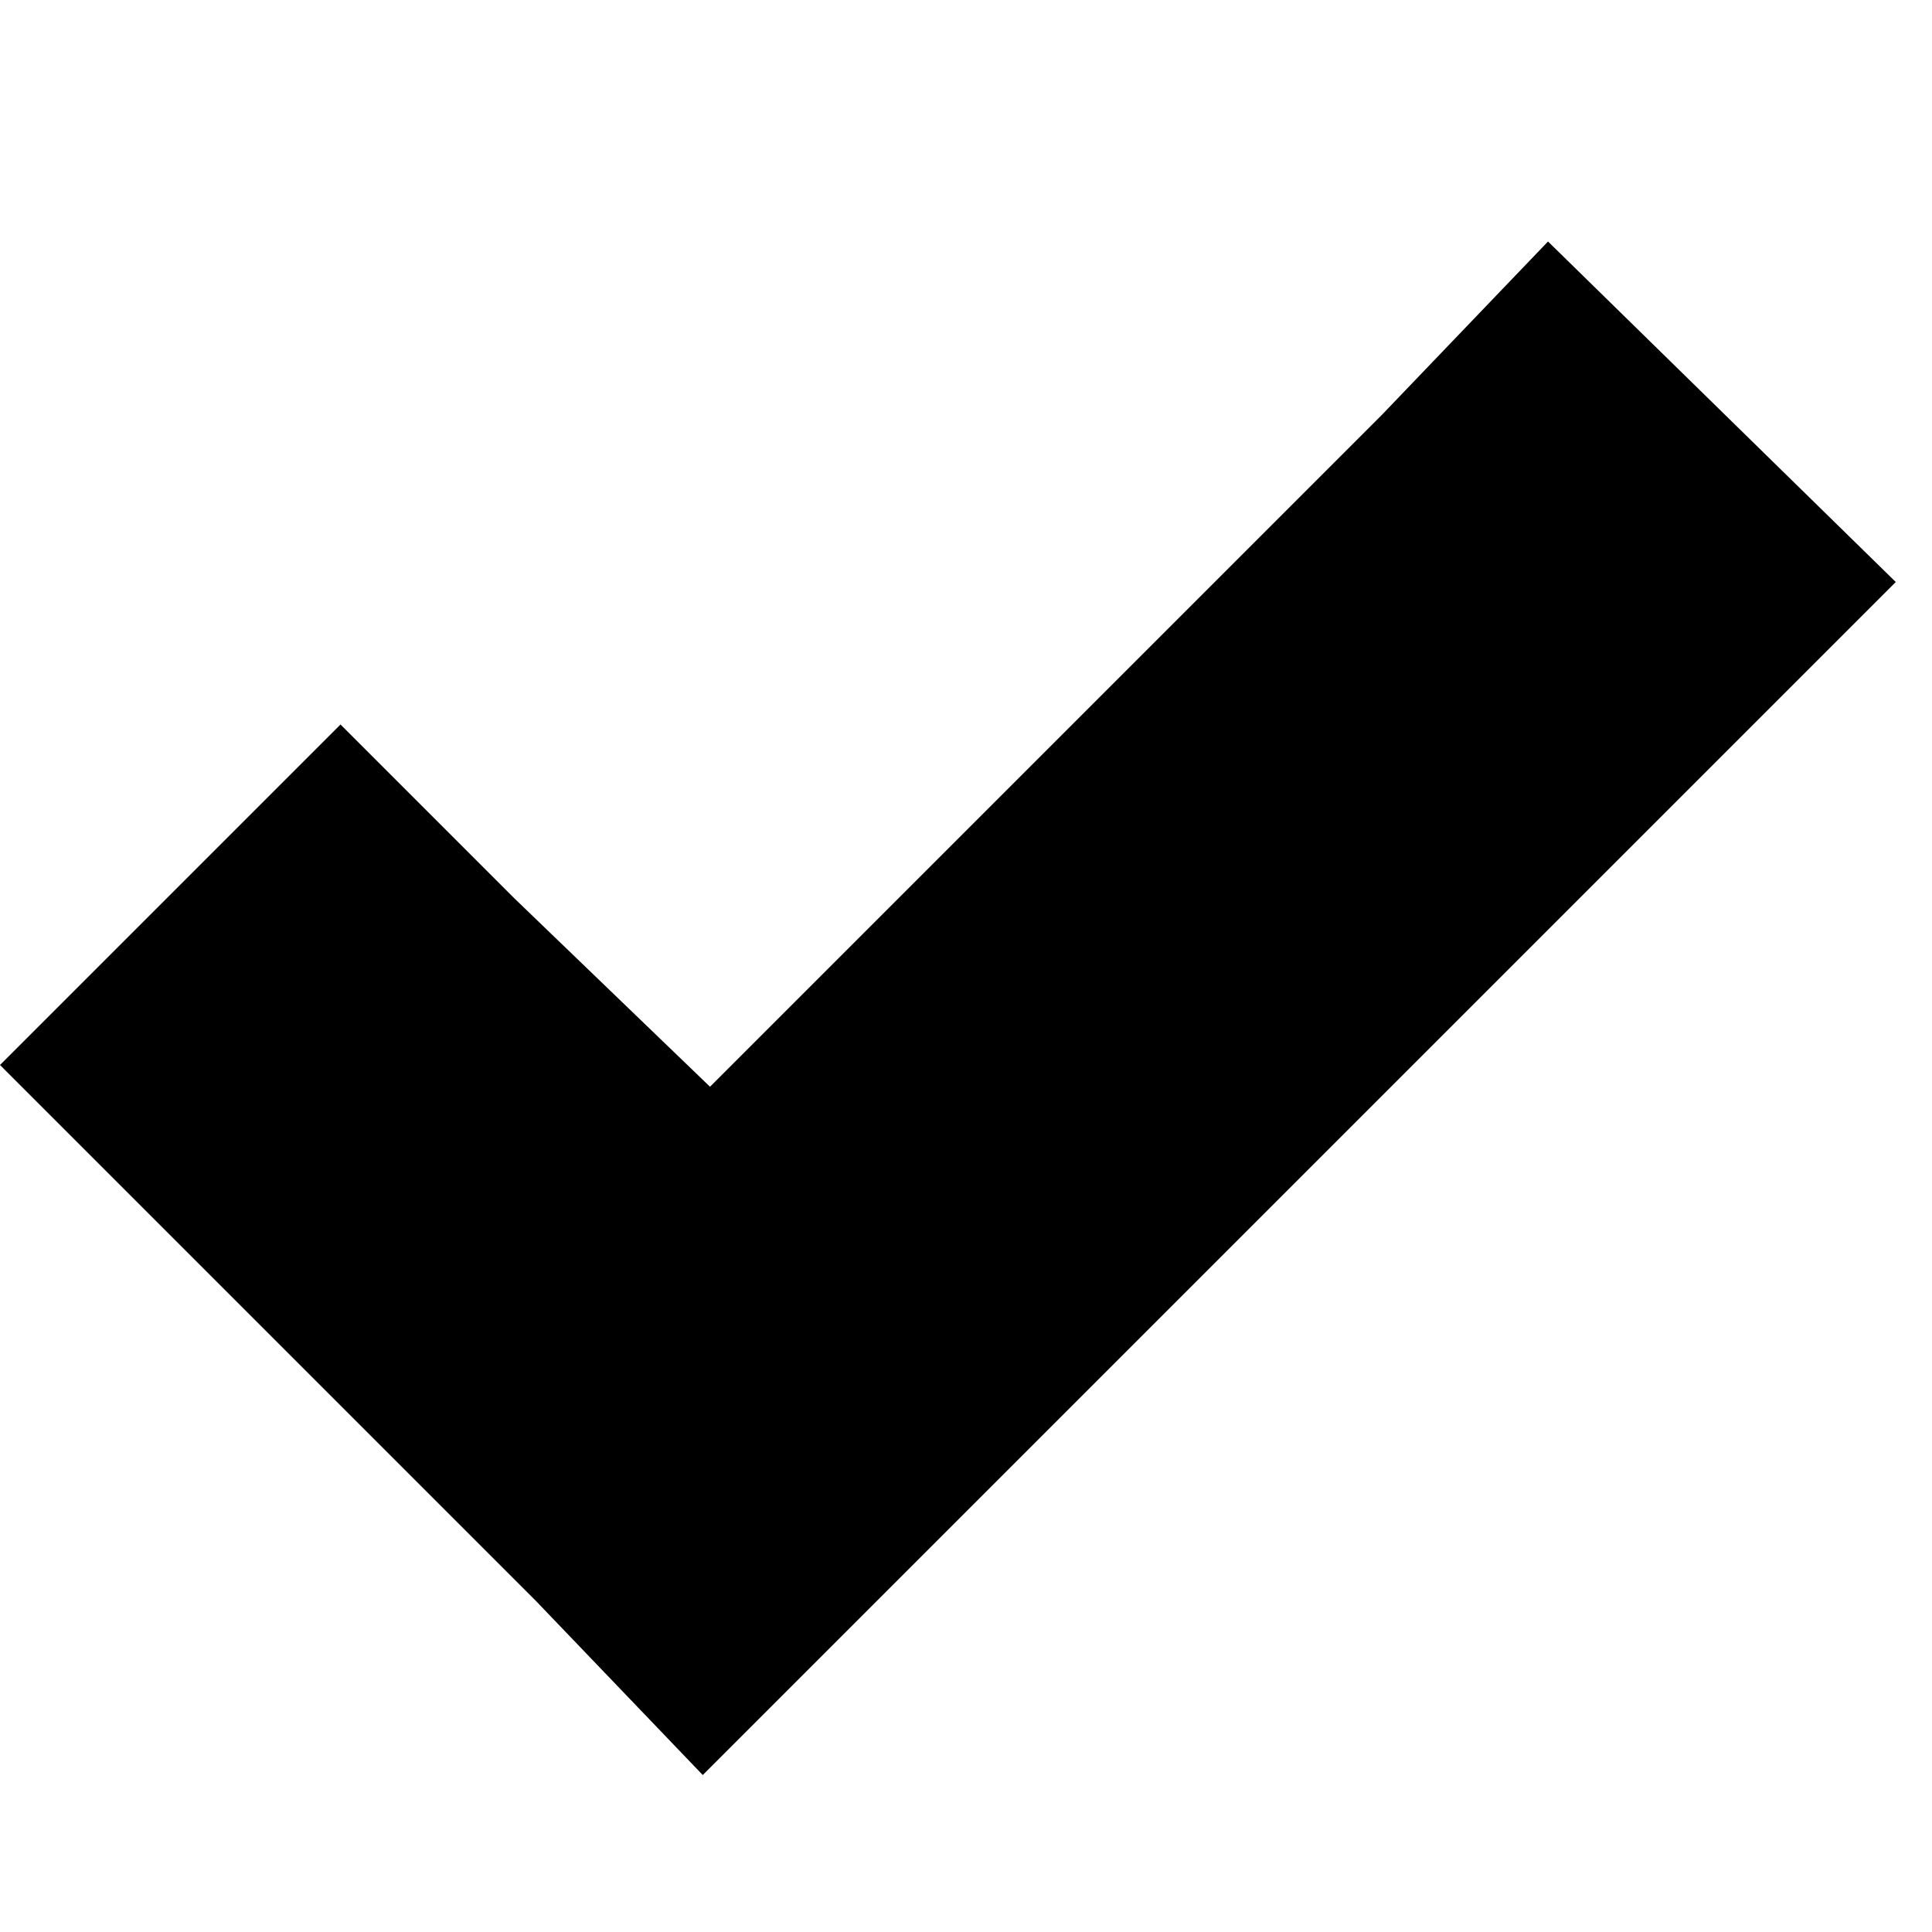
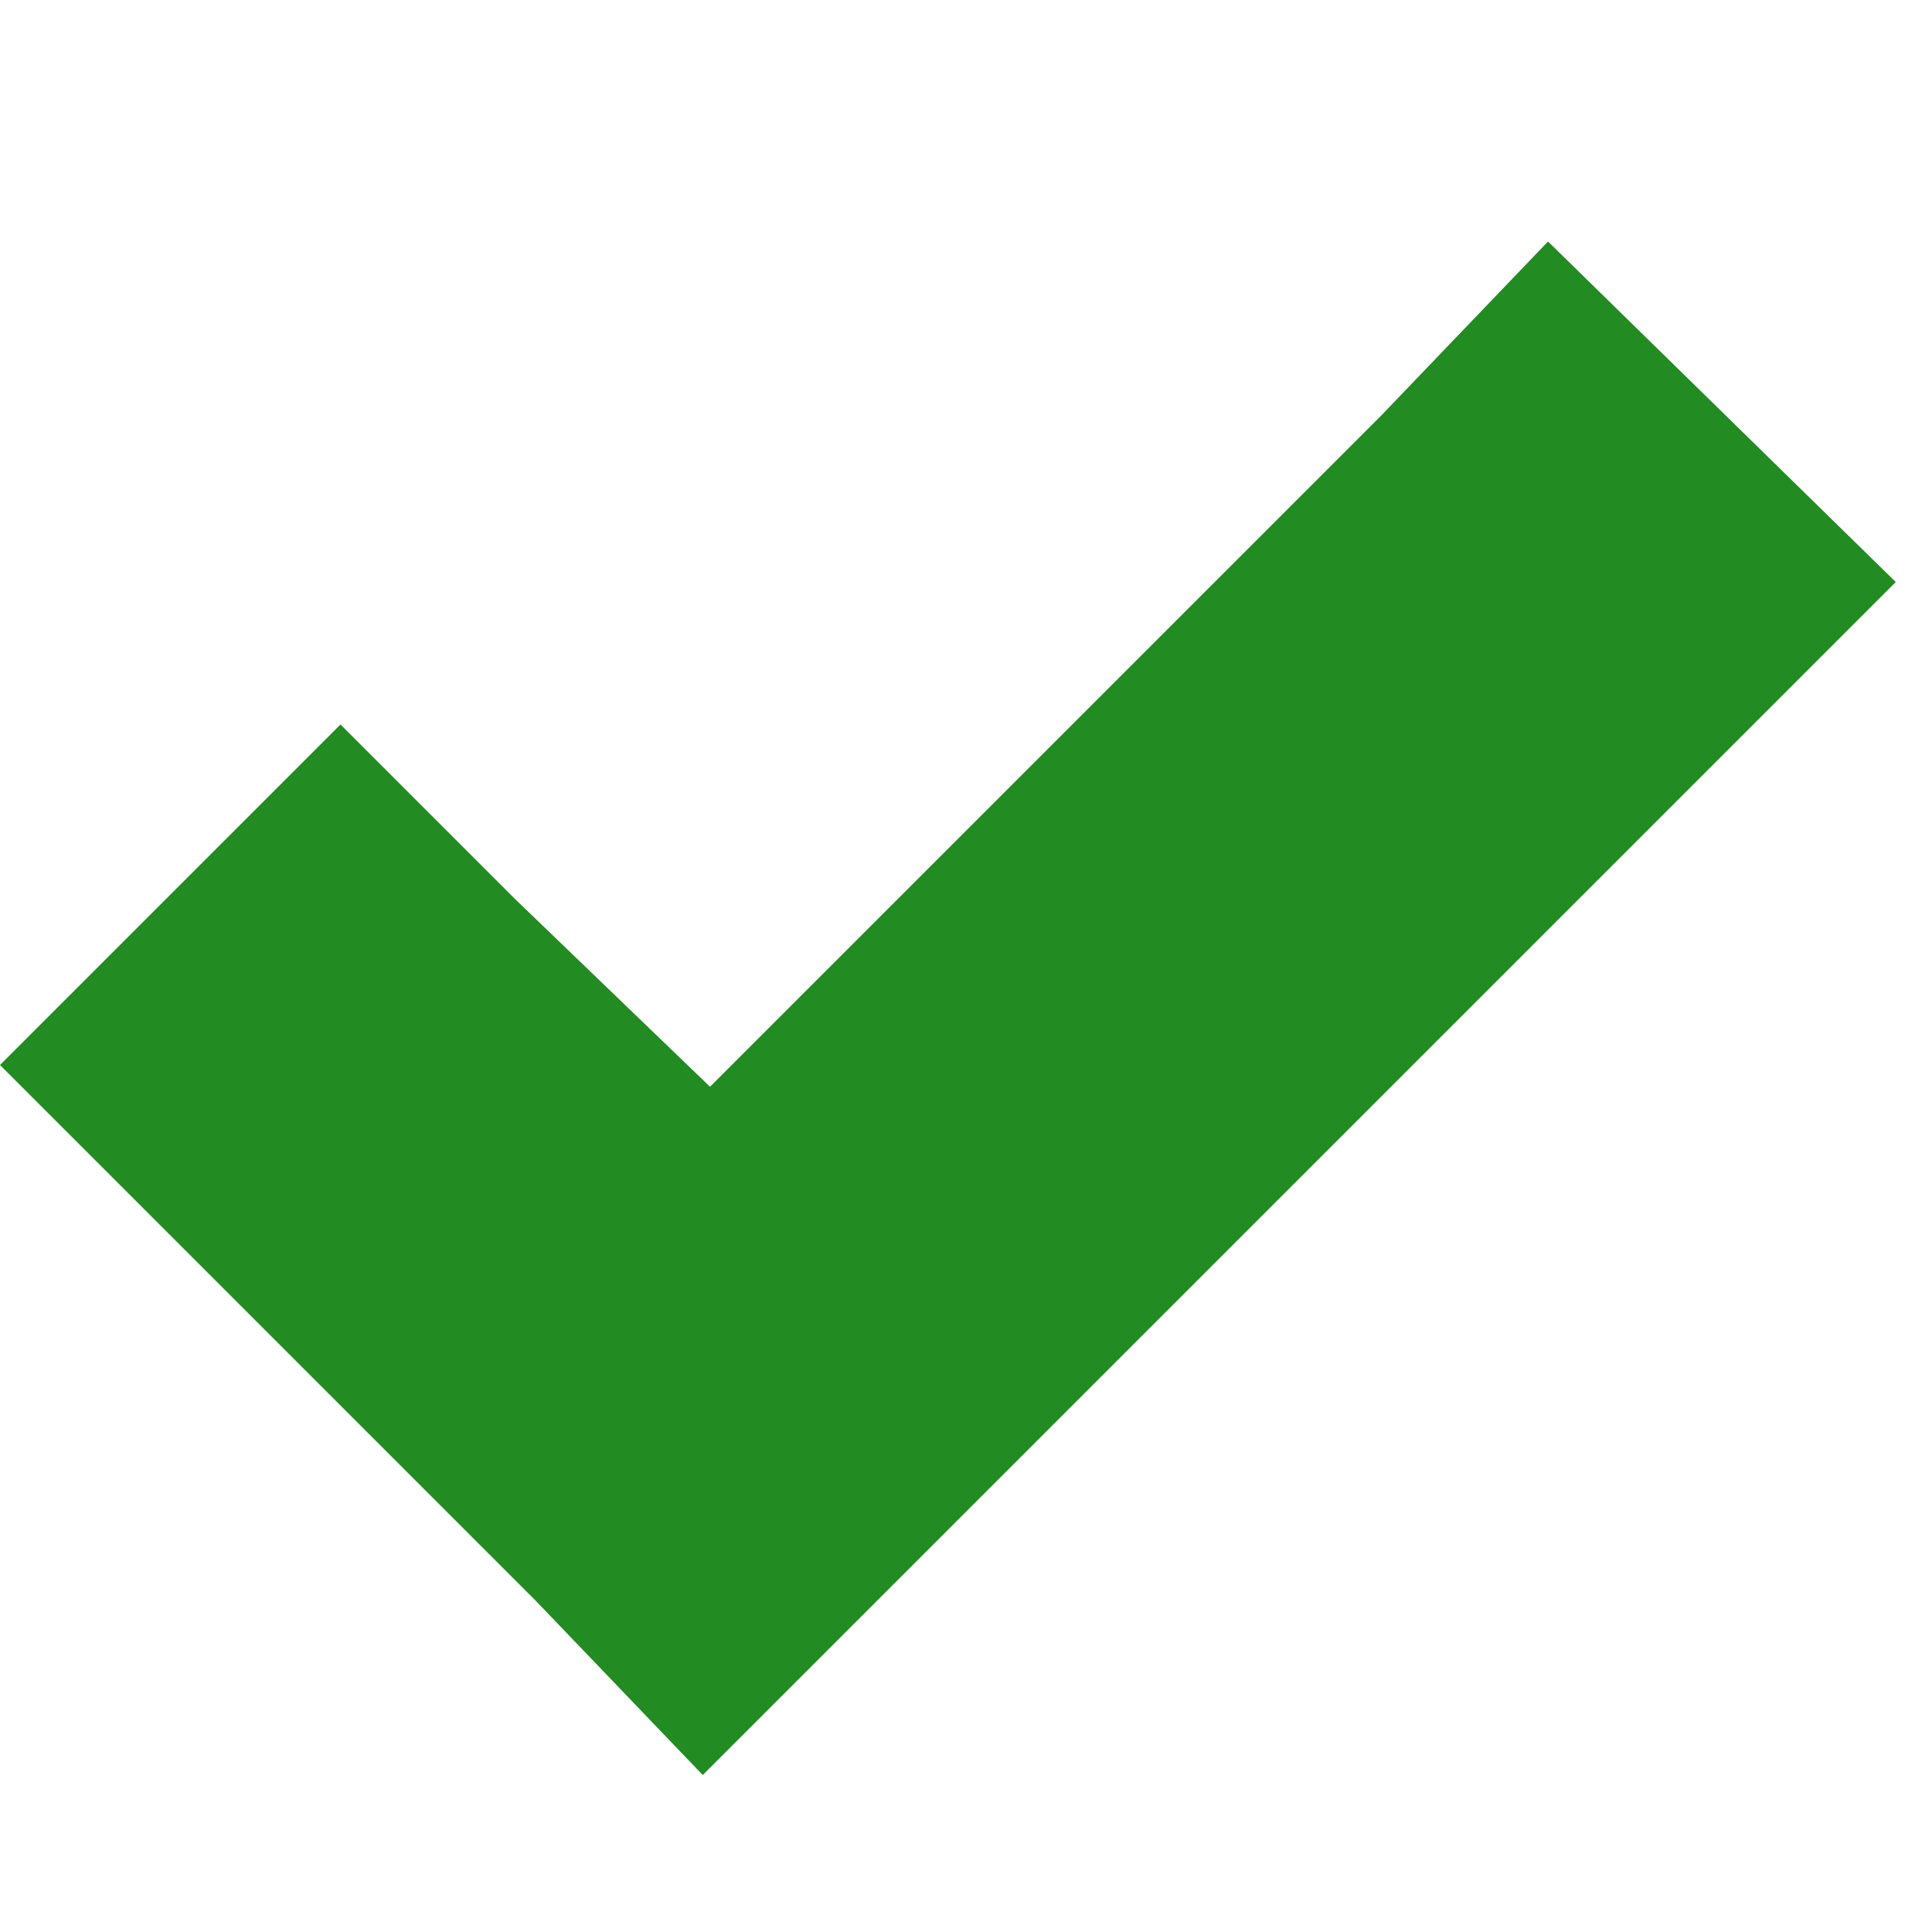
<svg xmlns="http://www.w3.org/2000/svg" width="8" height="8" viewBox="0 0 8 8">
-   <path d="M6.41 0l-.69.72-2.78 2.78-.81-.78-.72-.72-1.41 1.41.72.72 1.5 1.5.69.72.72-.72 3.5-3.5.72-.72-1.44-1.41z" transform="translate(0 1)" />
+   <path fill="forestgreen" d="M6.41 0l-.69.72-2.78 2.78-.81-.78-.72-.72-1.41 1.41.72.72 1.5 1.5.69.72.72-.72 3.5-3.5.72-.72-1.44-1.41z" transform="translate(0 1)" />
</svg>
